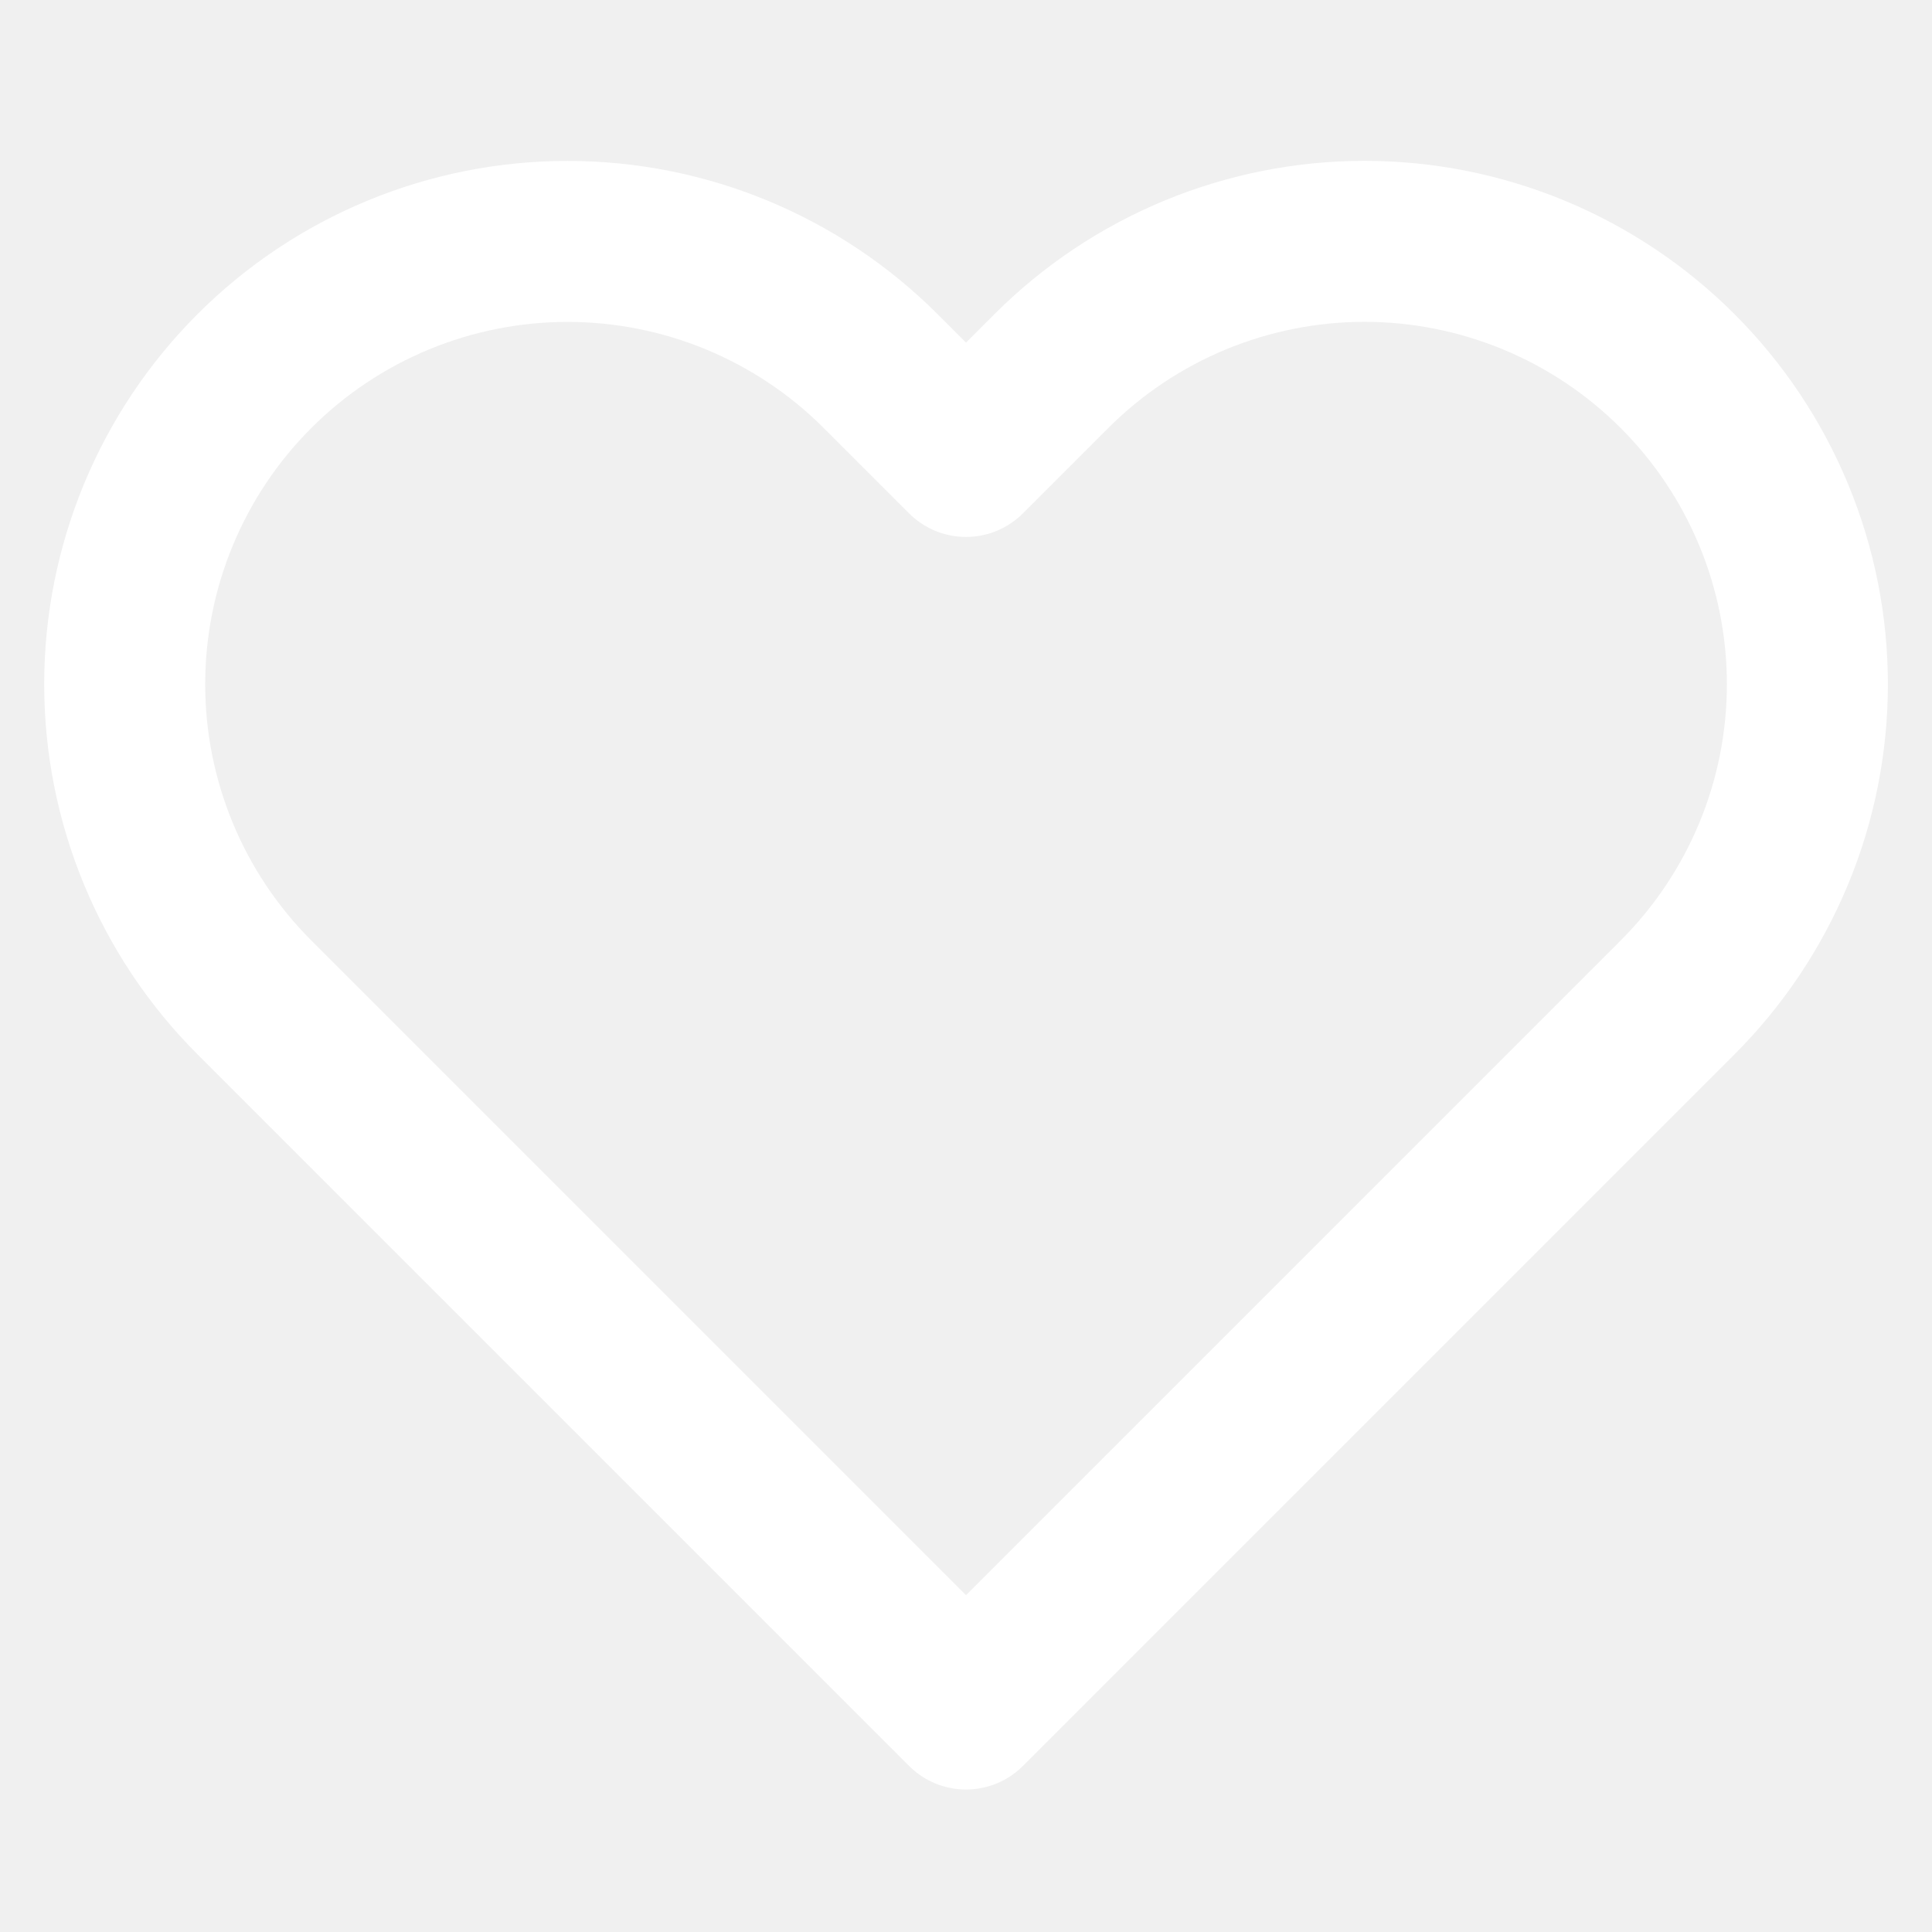
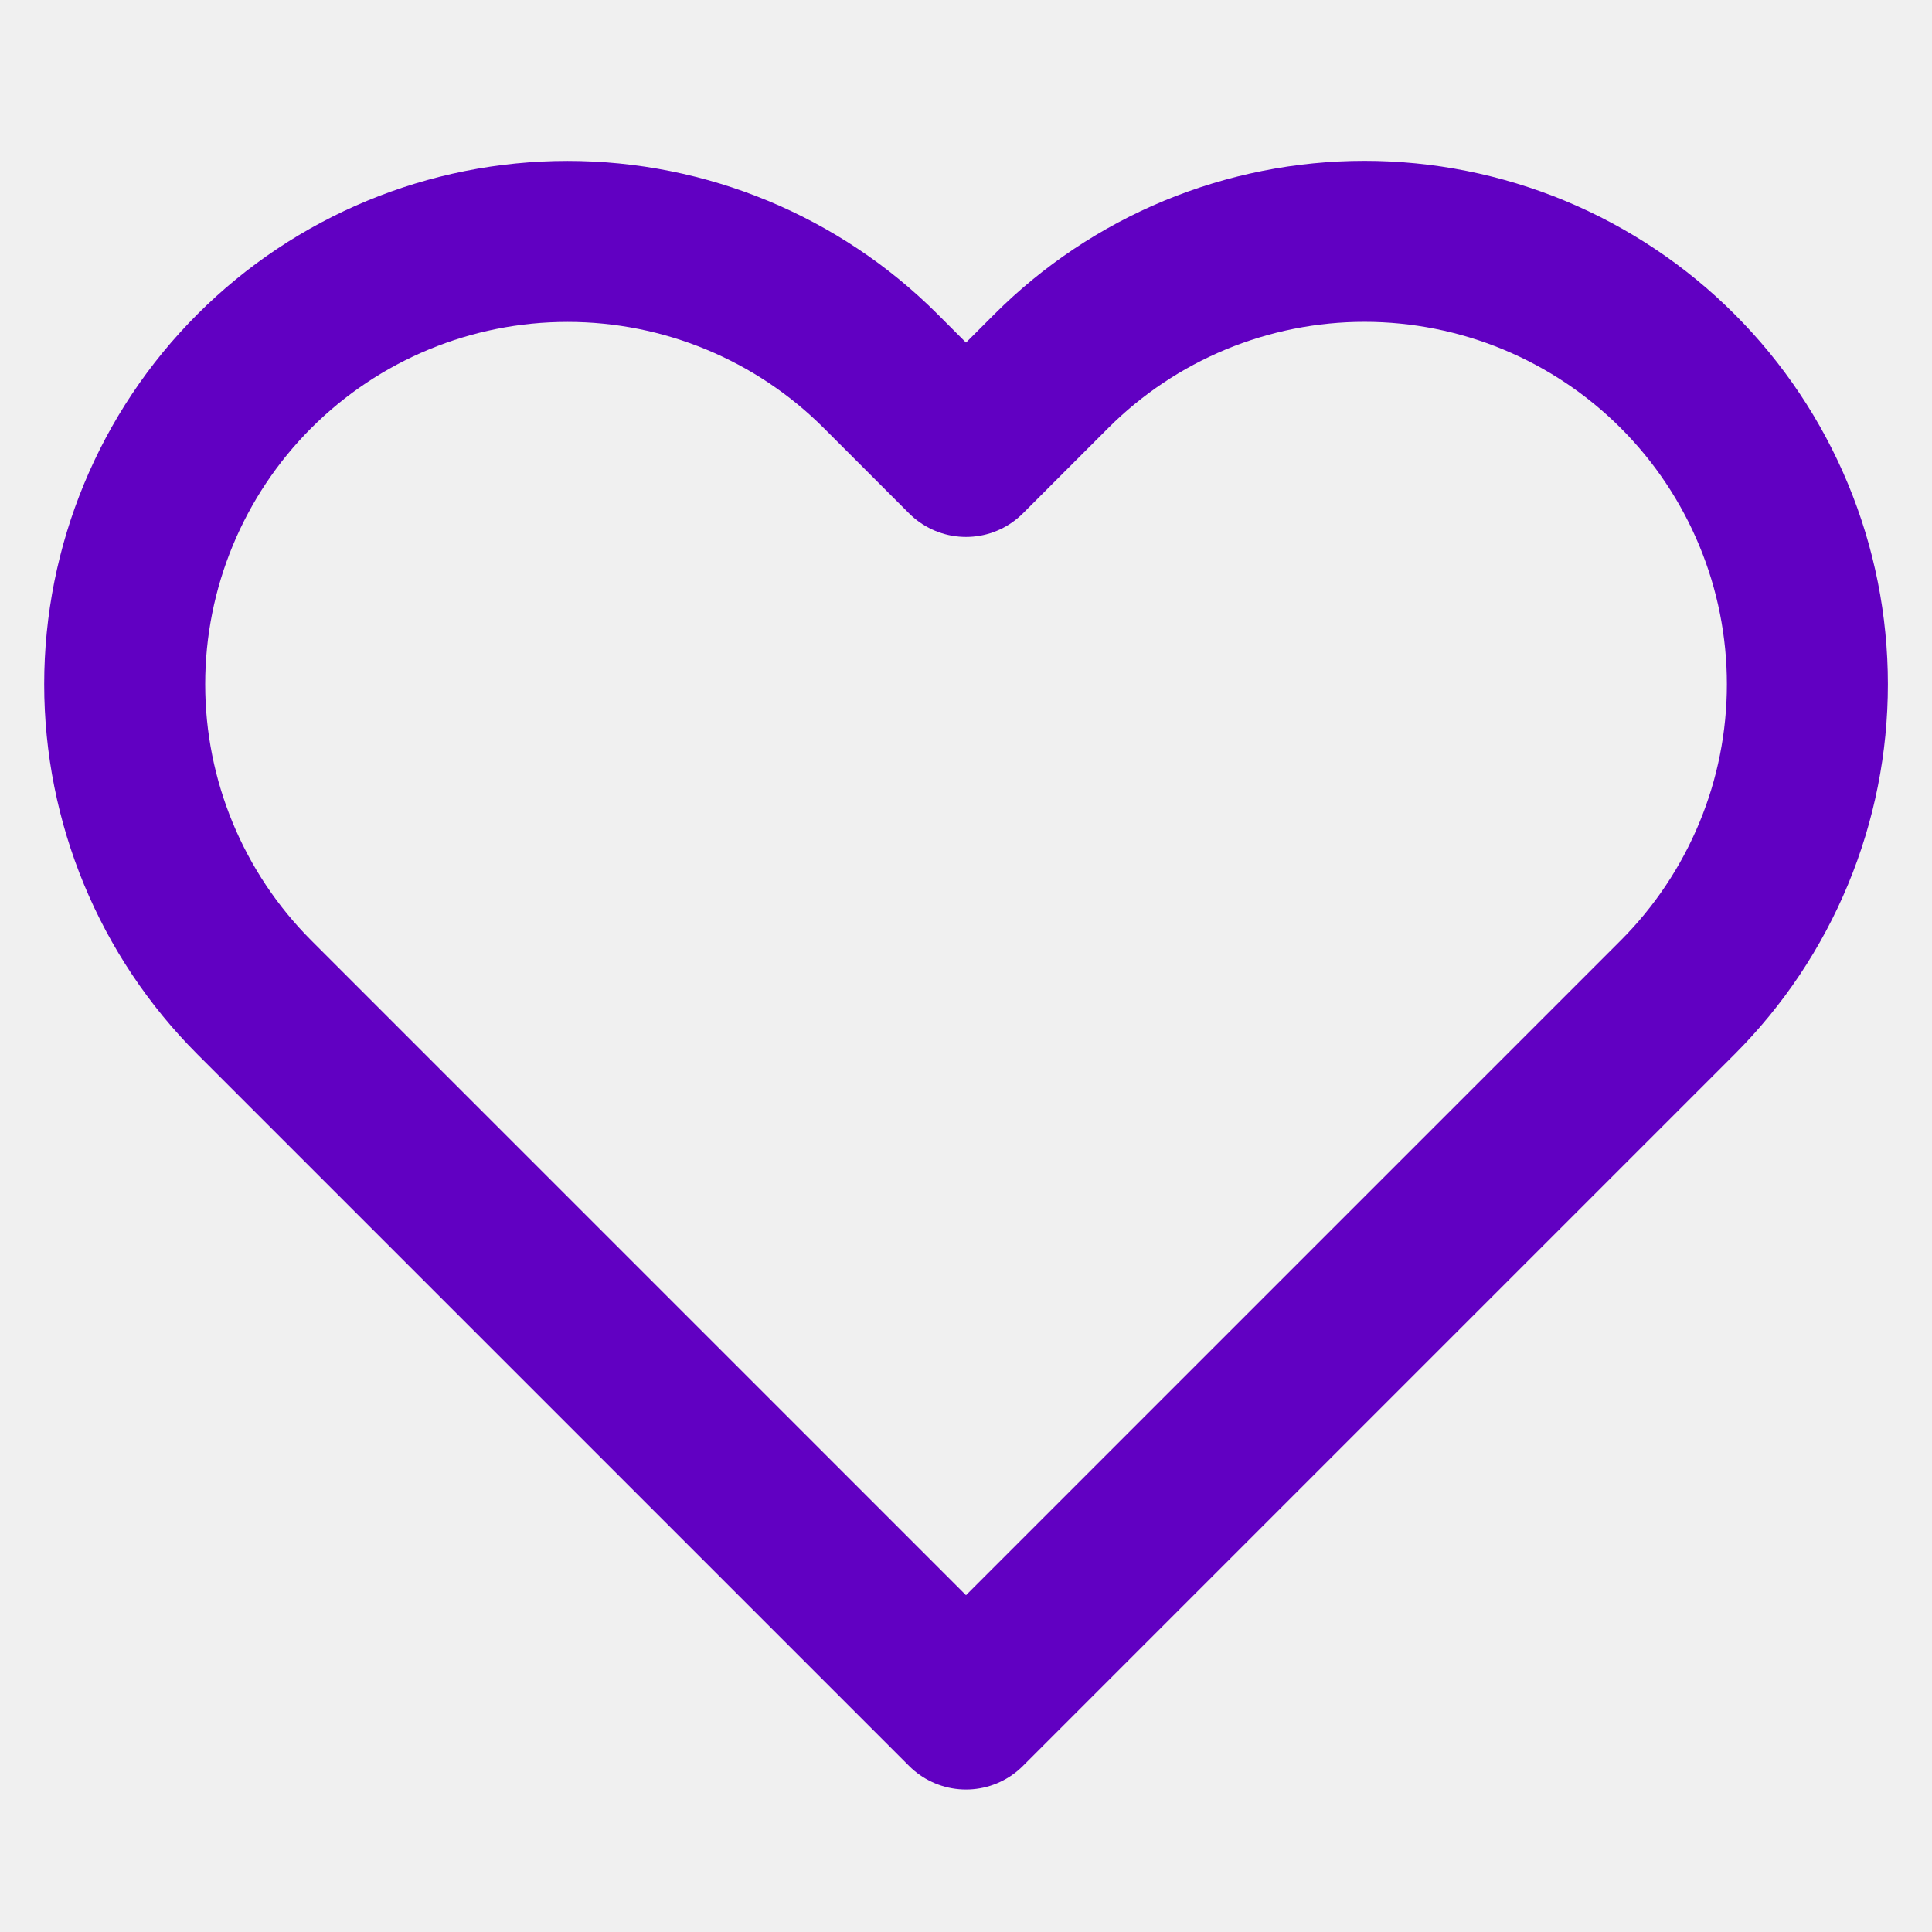
<svg xmlns="http://www.w3.org/2000/svg" width="24" height="24" viewBox="0 0 24 24" fill="none">
-   <path d="M20.84 4.61C20.329 4.099 19.723 3.694 19.055 3.417C18.388 3.141 17.673 2.998 16.95 2.998C16.228 2.998 15.512 3.141 14.845 3.417C14.177 3.694 13.571 4.099 13.06 4.61L12 5.67L10.94 4.61C9.908 3.578 8.509 2.999 7.05 2.999C5.591 2.999 4.192 3.578 3.16 4.61C2.128 5.642 1.549 7.041 1.549 8.5C1.549 9.959 2.128 11.358 3.16 12.39L4.22 13.45L12 21.23L19.78 13.45L20.84 12.39C21.351 11.879 21.756 11.273 22.033 10.605C22.31 9.938 22.452 9.222 22.452 8.5C22.452 7.778 22.31 7.062 22.033 6.395C21.756 5.727 21.351 5.121 20.84 4.61V4.61Z" stroke="white" stroke-width="2" stroke-linecap="round" stroke-linejoin="round" />
+   <path d="M20.84 4.61C20.329 4.099 19.723 3.694 19.055 3.417C18.388 3.141 17.673 2.998 16.95 2.998C16.228 2.998 15.512 3.141 14.845 3.417C14.177 3.694 13.571 4.099 13.06 4.61L12 5.67L10.94 4.61C9.908 3.578 8.509 2.999 7.05 2.999C5.591 2.999 4.192 3.578 3.16 4.61C2.128 5.642 1.549 7.041 1.549 8.5C1.549 9.959 2.128 11.358 3.16 12.39L4.22 13.45L12 21.23L19.78 13.45L20.84 12.39C21.351 11.879 21.756 11.273 22.033 10.605C22.31 9.938 22.452 9.222 22.452 8.5C22.452 7.778 22.31 7.062 22.033 6.395C21.756 5.727 21.351 5.121 20.84 4.61V4.61Z" stroke="#6100c2" stroke-width="2" stroke-linecap="round" stroke-linejoin="round" />
</svg>
